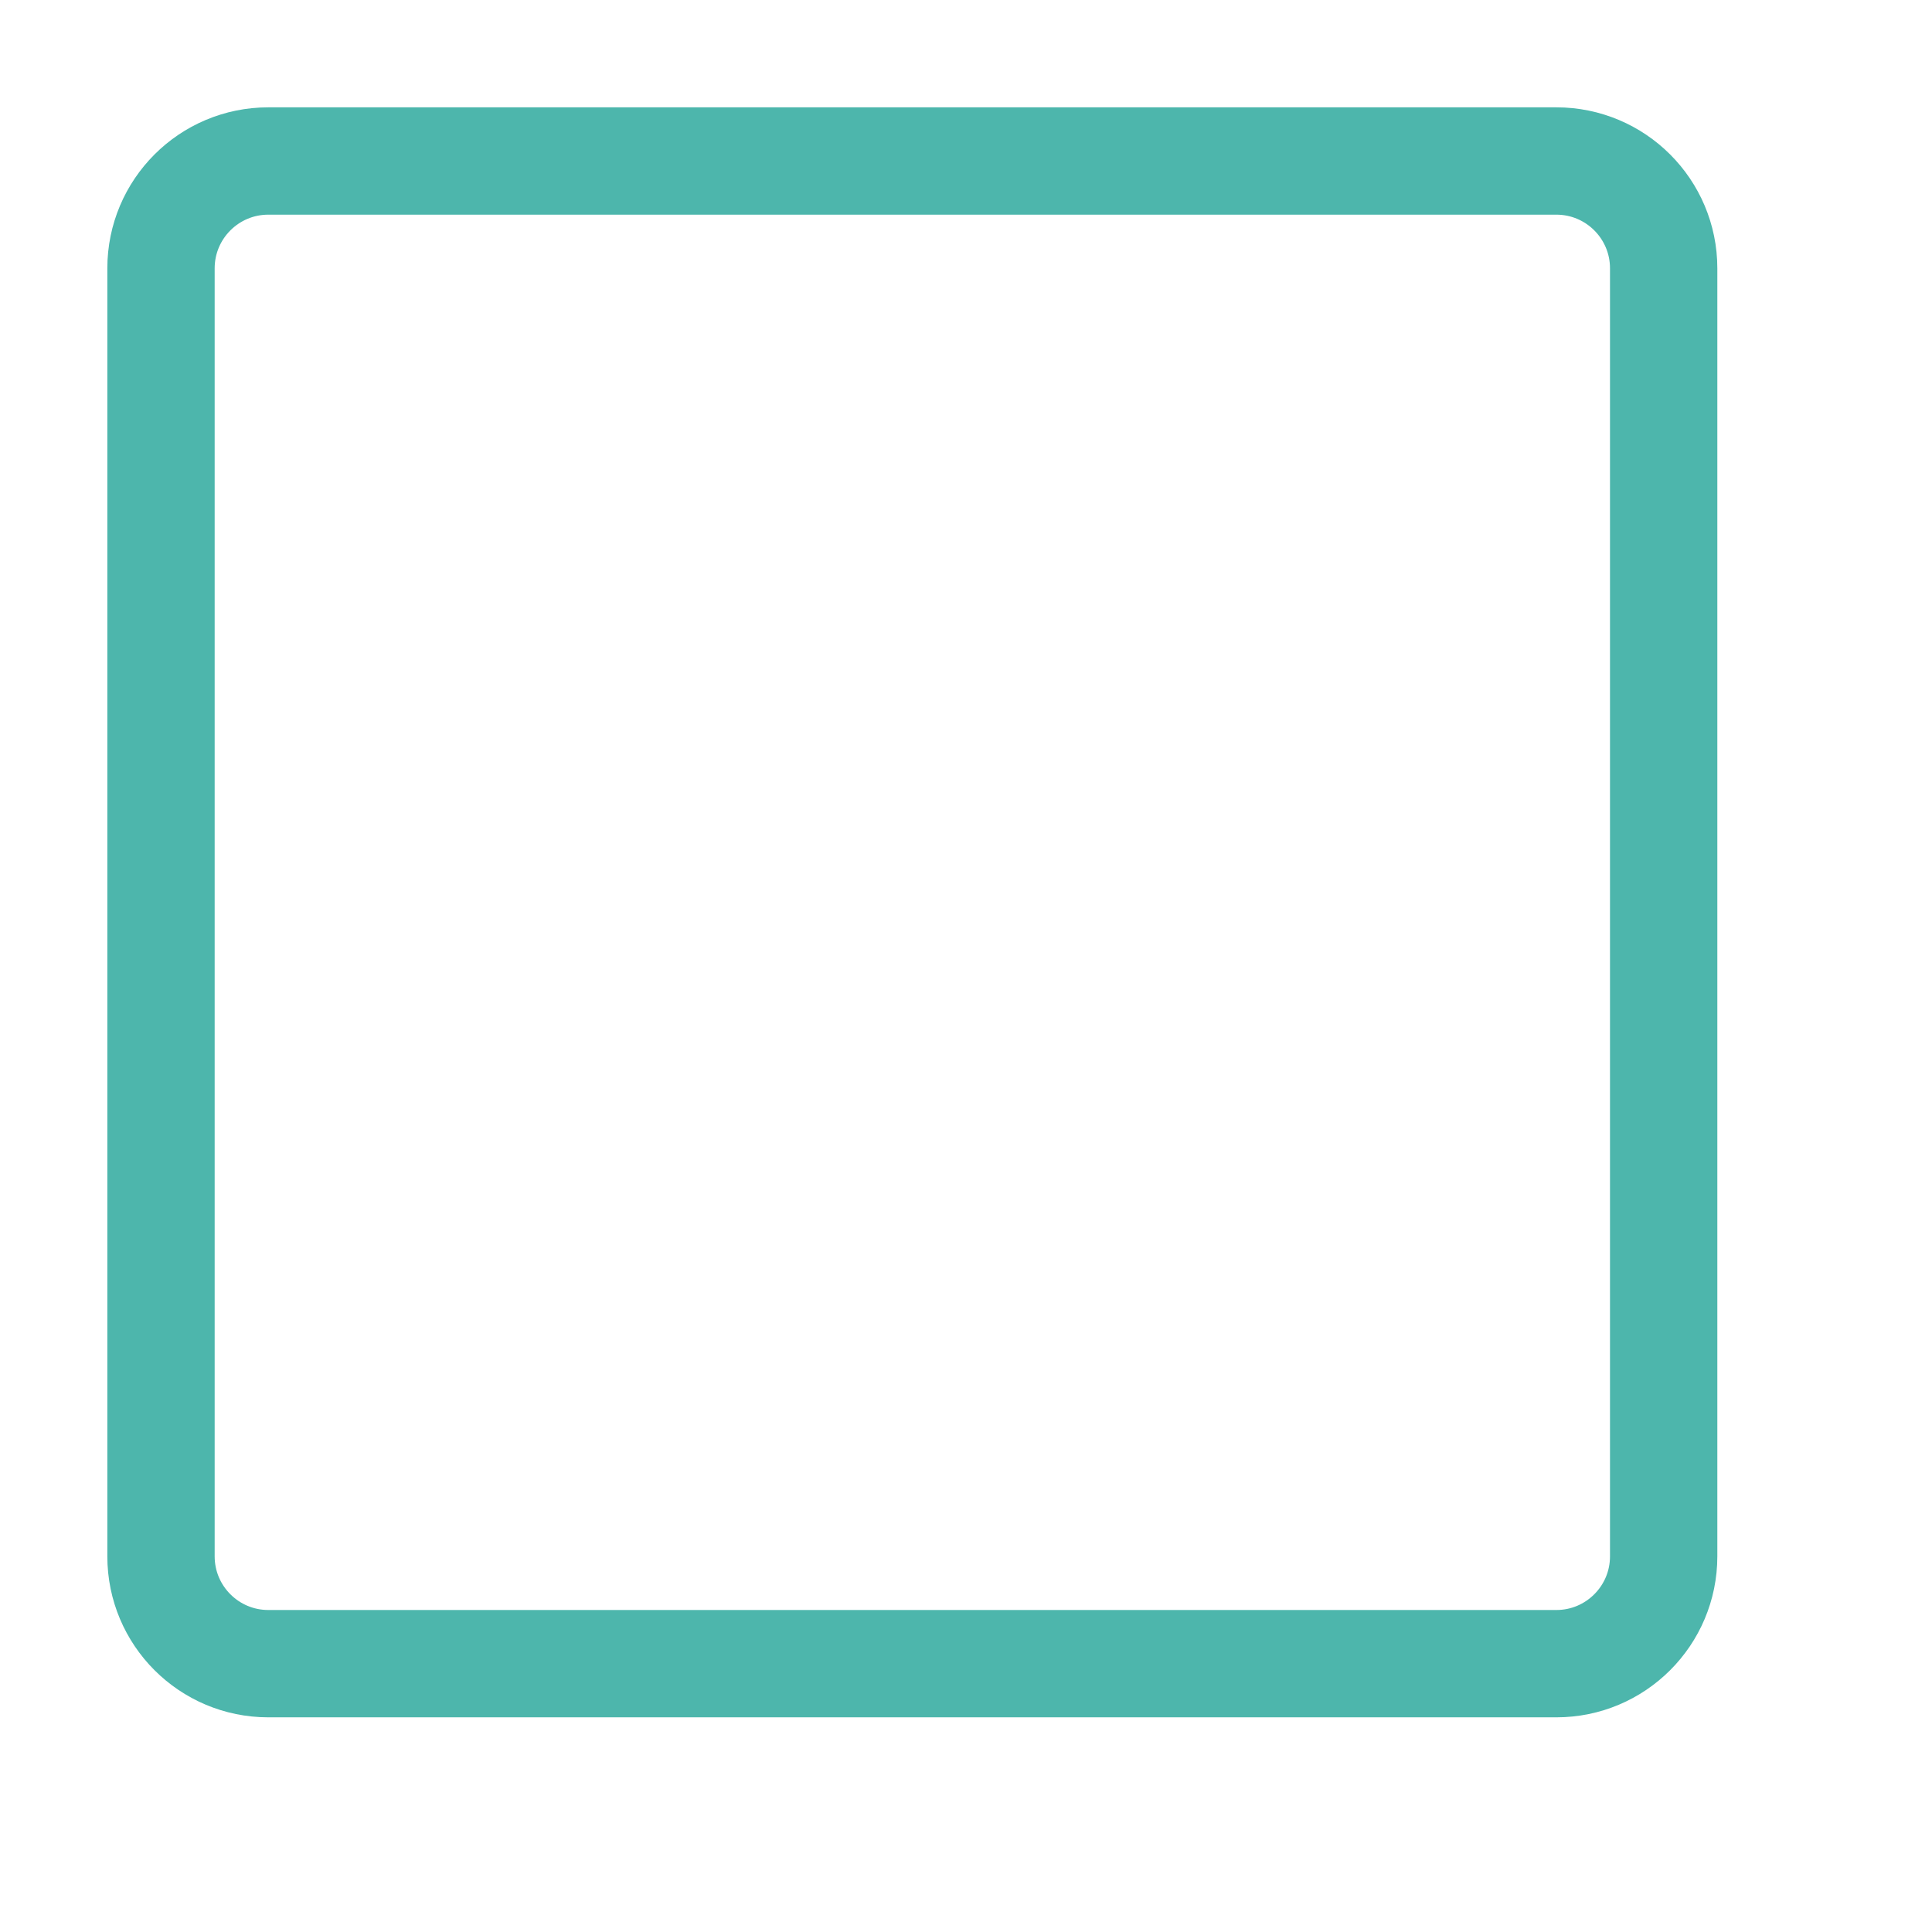
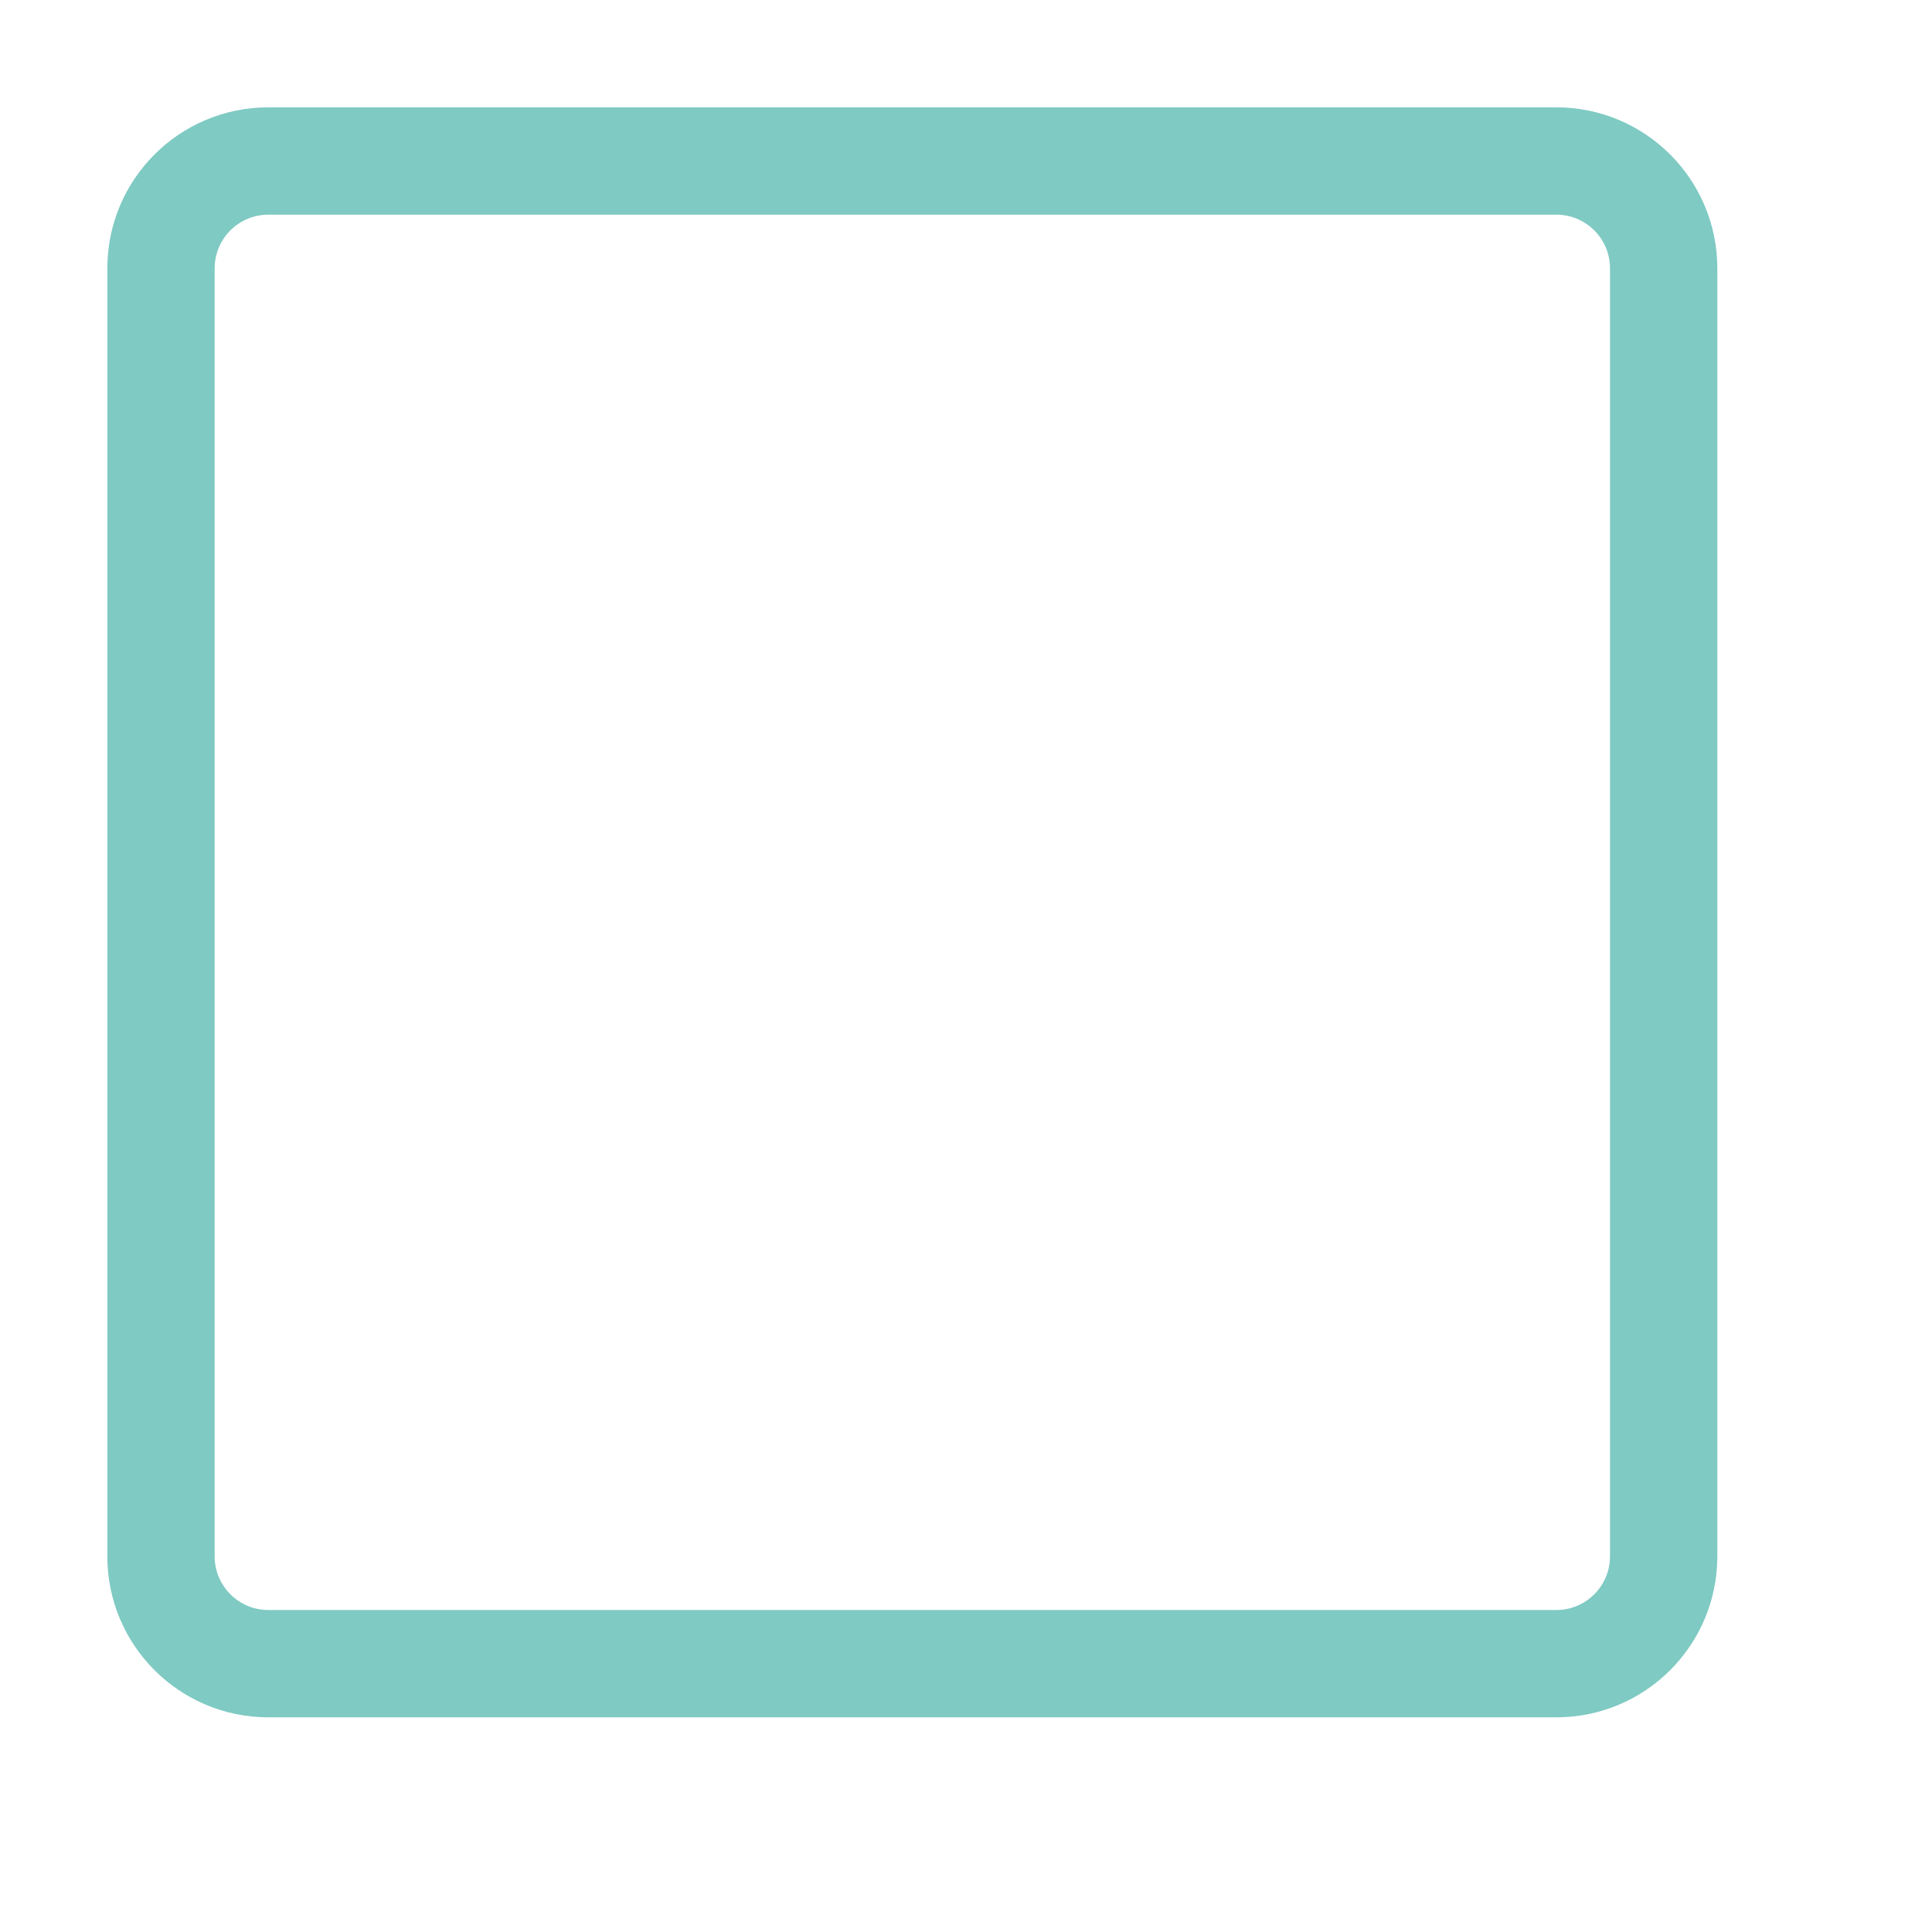
<svg xmlns="http://www.w3.org/2000/svg" width="18" height="18" viewBox="0 0 18 18">
-   <rect x="1.5" y="1.5" width="14" height="14" rx="1" style="fill:none;stroke:#4db6ac;stroke-miterlimit:10" />
+   <rect x="1.5" y="1.5" width="14" height="14" rx="1" style="fill:none;stroke:#009688;stroke-linecap:round;stroke-linejoin:round;opacity:0.5" />
</svg>
